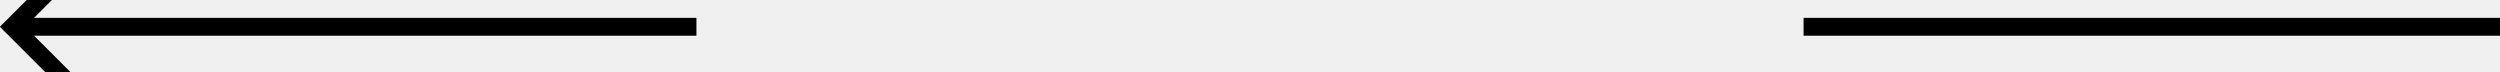
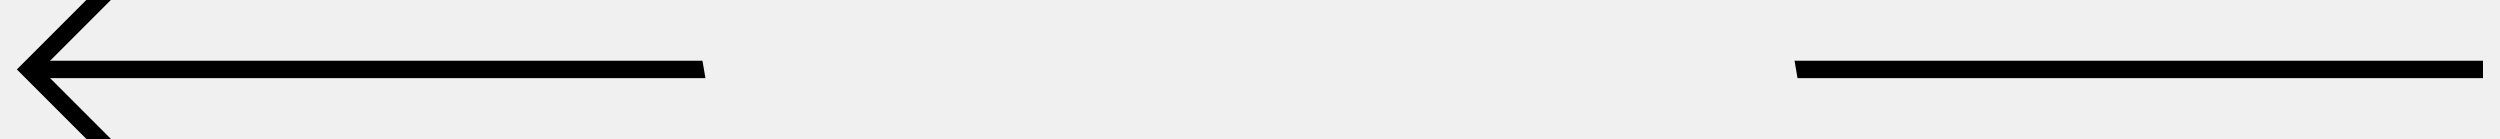
- <svg xmlns="http://www.w3.org/2000/svg" version="1.1" width="140px" height="4px" viewBox="700 468  140 4">
+ <svg xmlns="http://www.w3.org/2000/svg" version="1.1" width="144px" height="8px" viewBox="698 208  144 8">
  <defs>
-     <mask fill="white" id="clip48">
-       <path d="M 739 457  L 801 457  L 801 482  L 739 482  Z M 700 457  L 849 457  L 849 482  L 700 482  Z " fill-rule="evenodd" />
+     <mask fill="white" id="clip210">
+       <path d="M 739 199  L 801 199  L 801 224  L 739 224  Z M 698.359 195.892  L 849 195.892  L 849 233  L 698.359 233  Z " fill-rule="evenodd" />
    </mask>
  </defs>
-   <g transform="matrix(-1 0 0 -1 1540 940 )">
-     <path d="M 739 470.5  L 700 470.5  M 801 470.5  L 839 470.5  " stroke-width="1" stroke="#000000" fill="none" />
-     <path d="M 833.946 465.854  L 838.593 470.5  L 833.946 475.146  L 834.654 475.854  L 839.654 470.854  L 840.007 470.5  L 839.654 470.146  L 834.654 465.146  L 833.946 465.854  Z " fill-rule="nonzero" fill="#000000" stroke="none" mask="url(#clip48)" />
+   <g transform="matrix(-0.9856223 0.1689638 -0.1689638 -0.9856223 1564.749 290.8498 )">
+     <path d="M 700 200  L 839.014 223.831  " stroke-width="1" stroke="#000000" fill="none" mask="url(#clip210)" />
+     <path d="M 834.819 218.398  L 838.613 223.762  L 833.248 227.557  L 833.826 228.373  L 839.599 224.29  L 840.007 224.001  L 839.718 223.593  L 835.635 217.82  L 834.819 218.398  Z " fill-rule="nonzero" fill="#000000" stroke="none" mask="url(#clip210)" />
  </g>
</svg>
